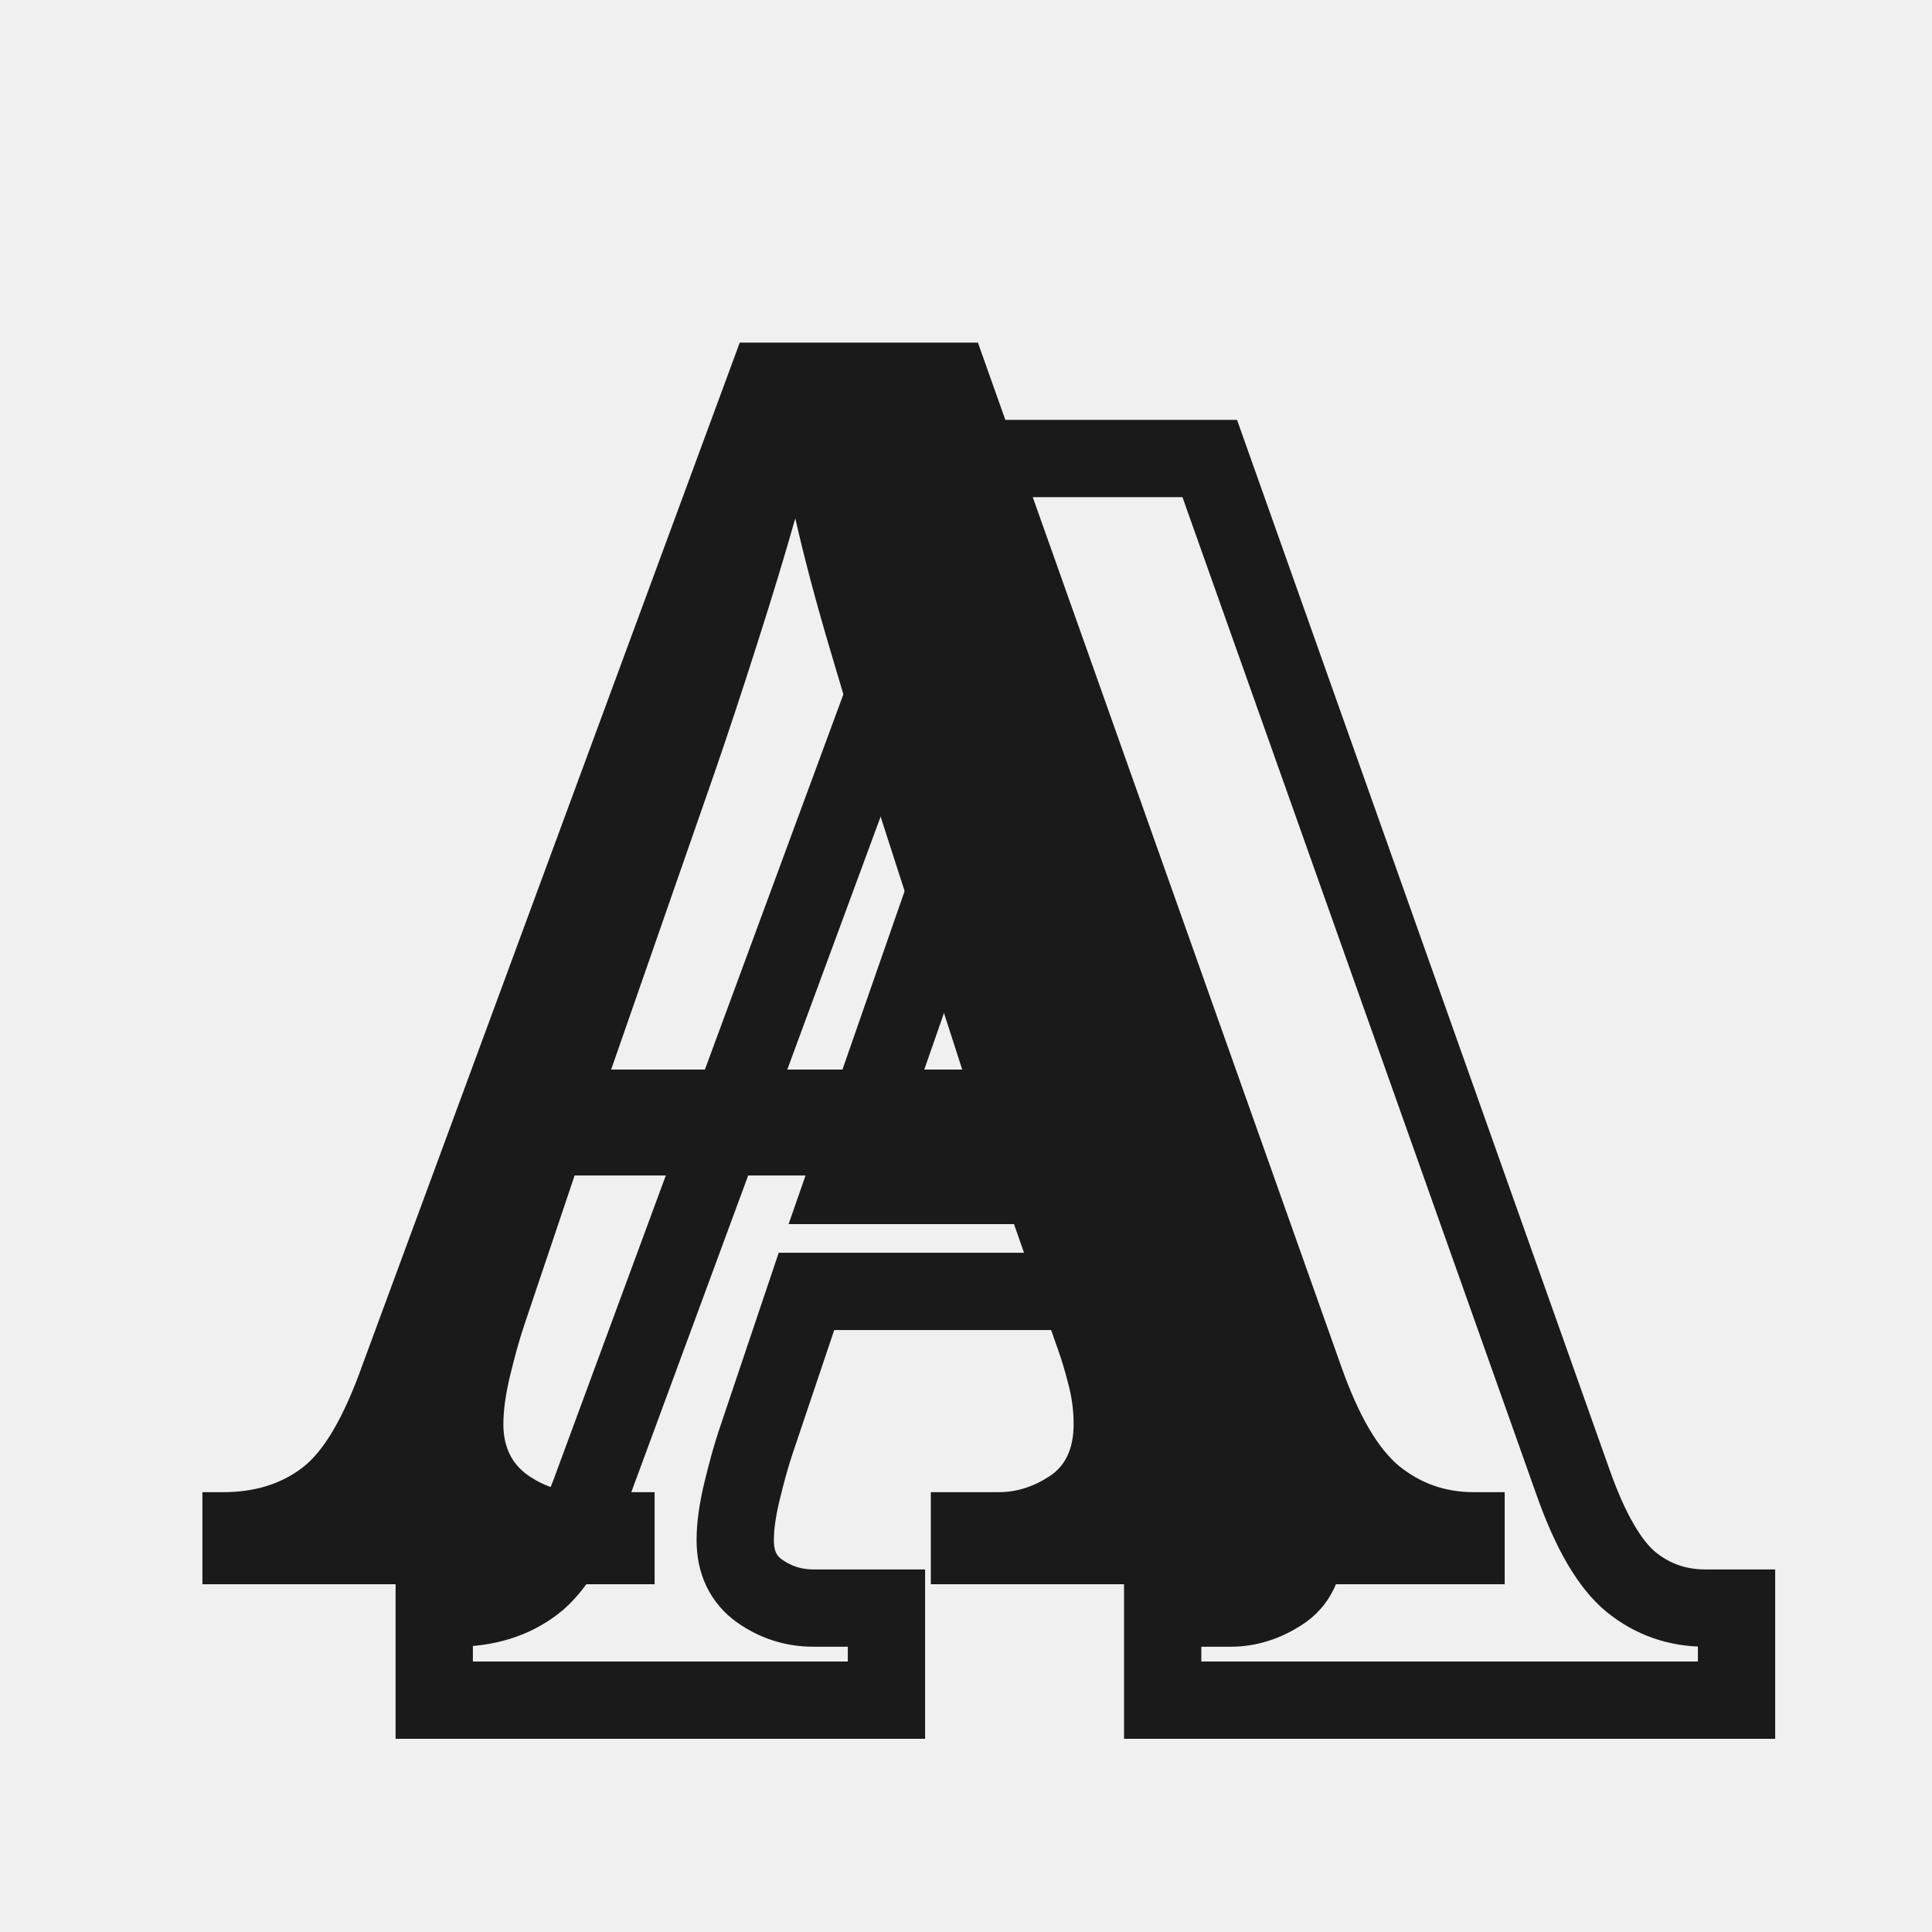
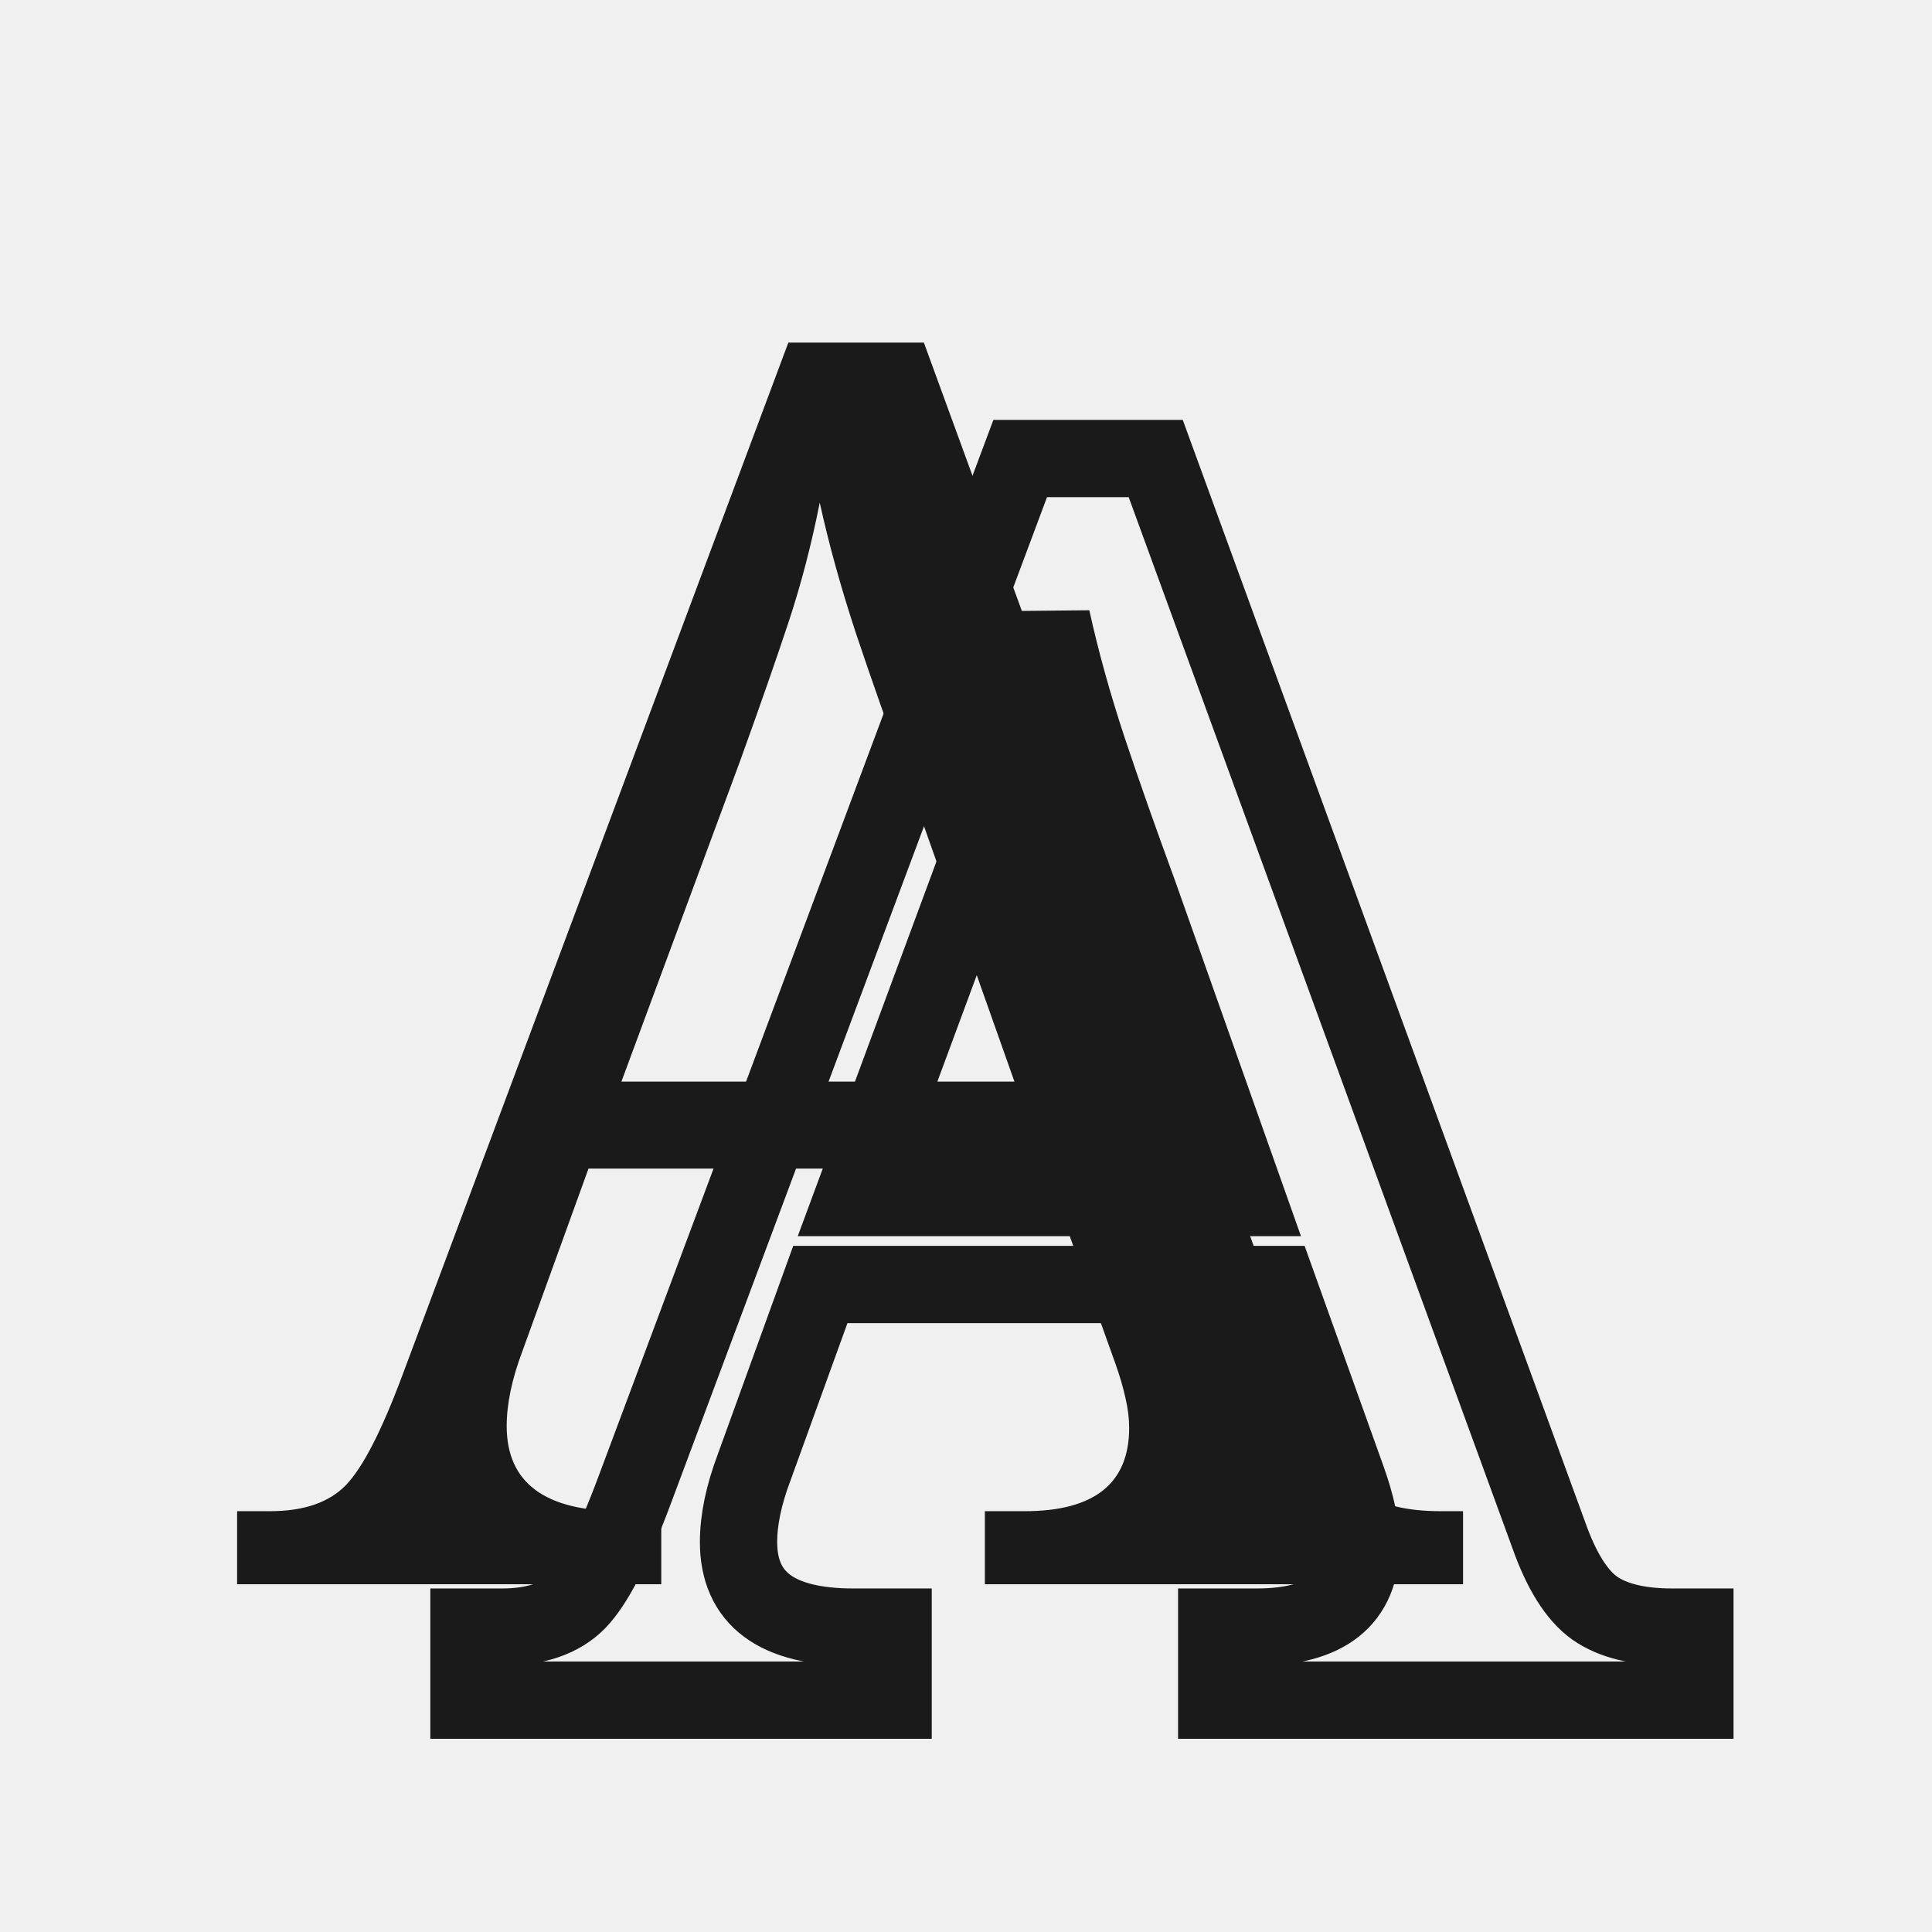
<svg xmlns="http://www.w3.org/2000/svg" viewBox="0 0 100 100">
  <style>
        /* 默认日间模式：极简档案黑 */
        .solid { fill: #1a1a1a; }
        .outline { fill: none; stroke: #1a1a1a; stroke-width: 4; }
        
        /* 侦测到黑夜模式时：自动反转为高亮白 */
        @media (prefers-color-scheme: dark) {
            .solid { fill: #ffffff; }
            .outline { stroke: #ffffff; }
        }
    </style>
-   <text class="solid" x="44" y="82" font-family="Georgia, serif" font-weight="bold" font-size="90" text-anchor="middle">A</text>
-   <text class="outline" x="56" y="88" font-family="Georgia, serif" font-weight="bold" font-size="90" text-anchor="middle">A</text>
+   <text class="solid" x="44" y="82" font-family="Georgia, serif" font-weight="normal" font-size="90" text-anchor="middle">A</text>
+   <text class="outline" x="56" y="88" font-family="Georgia, serif" font-weight="normal" font-size="90" text-anchor="middle">A</text>
</svg>
